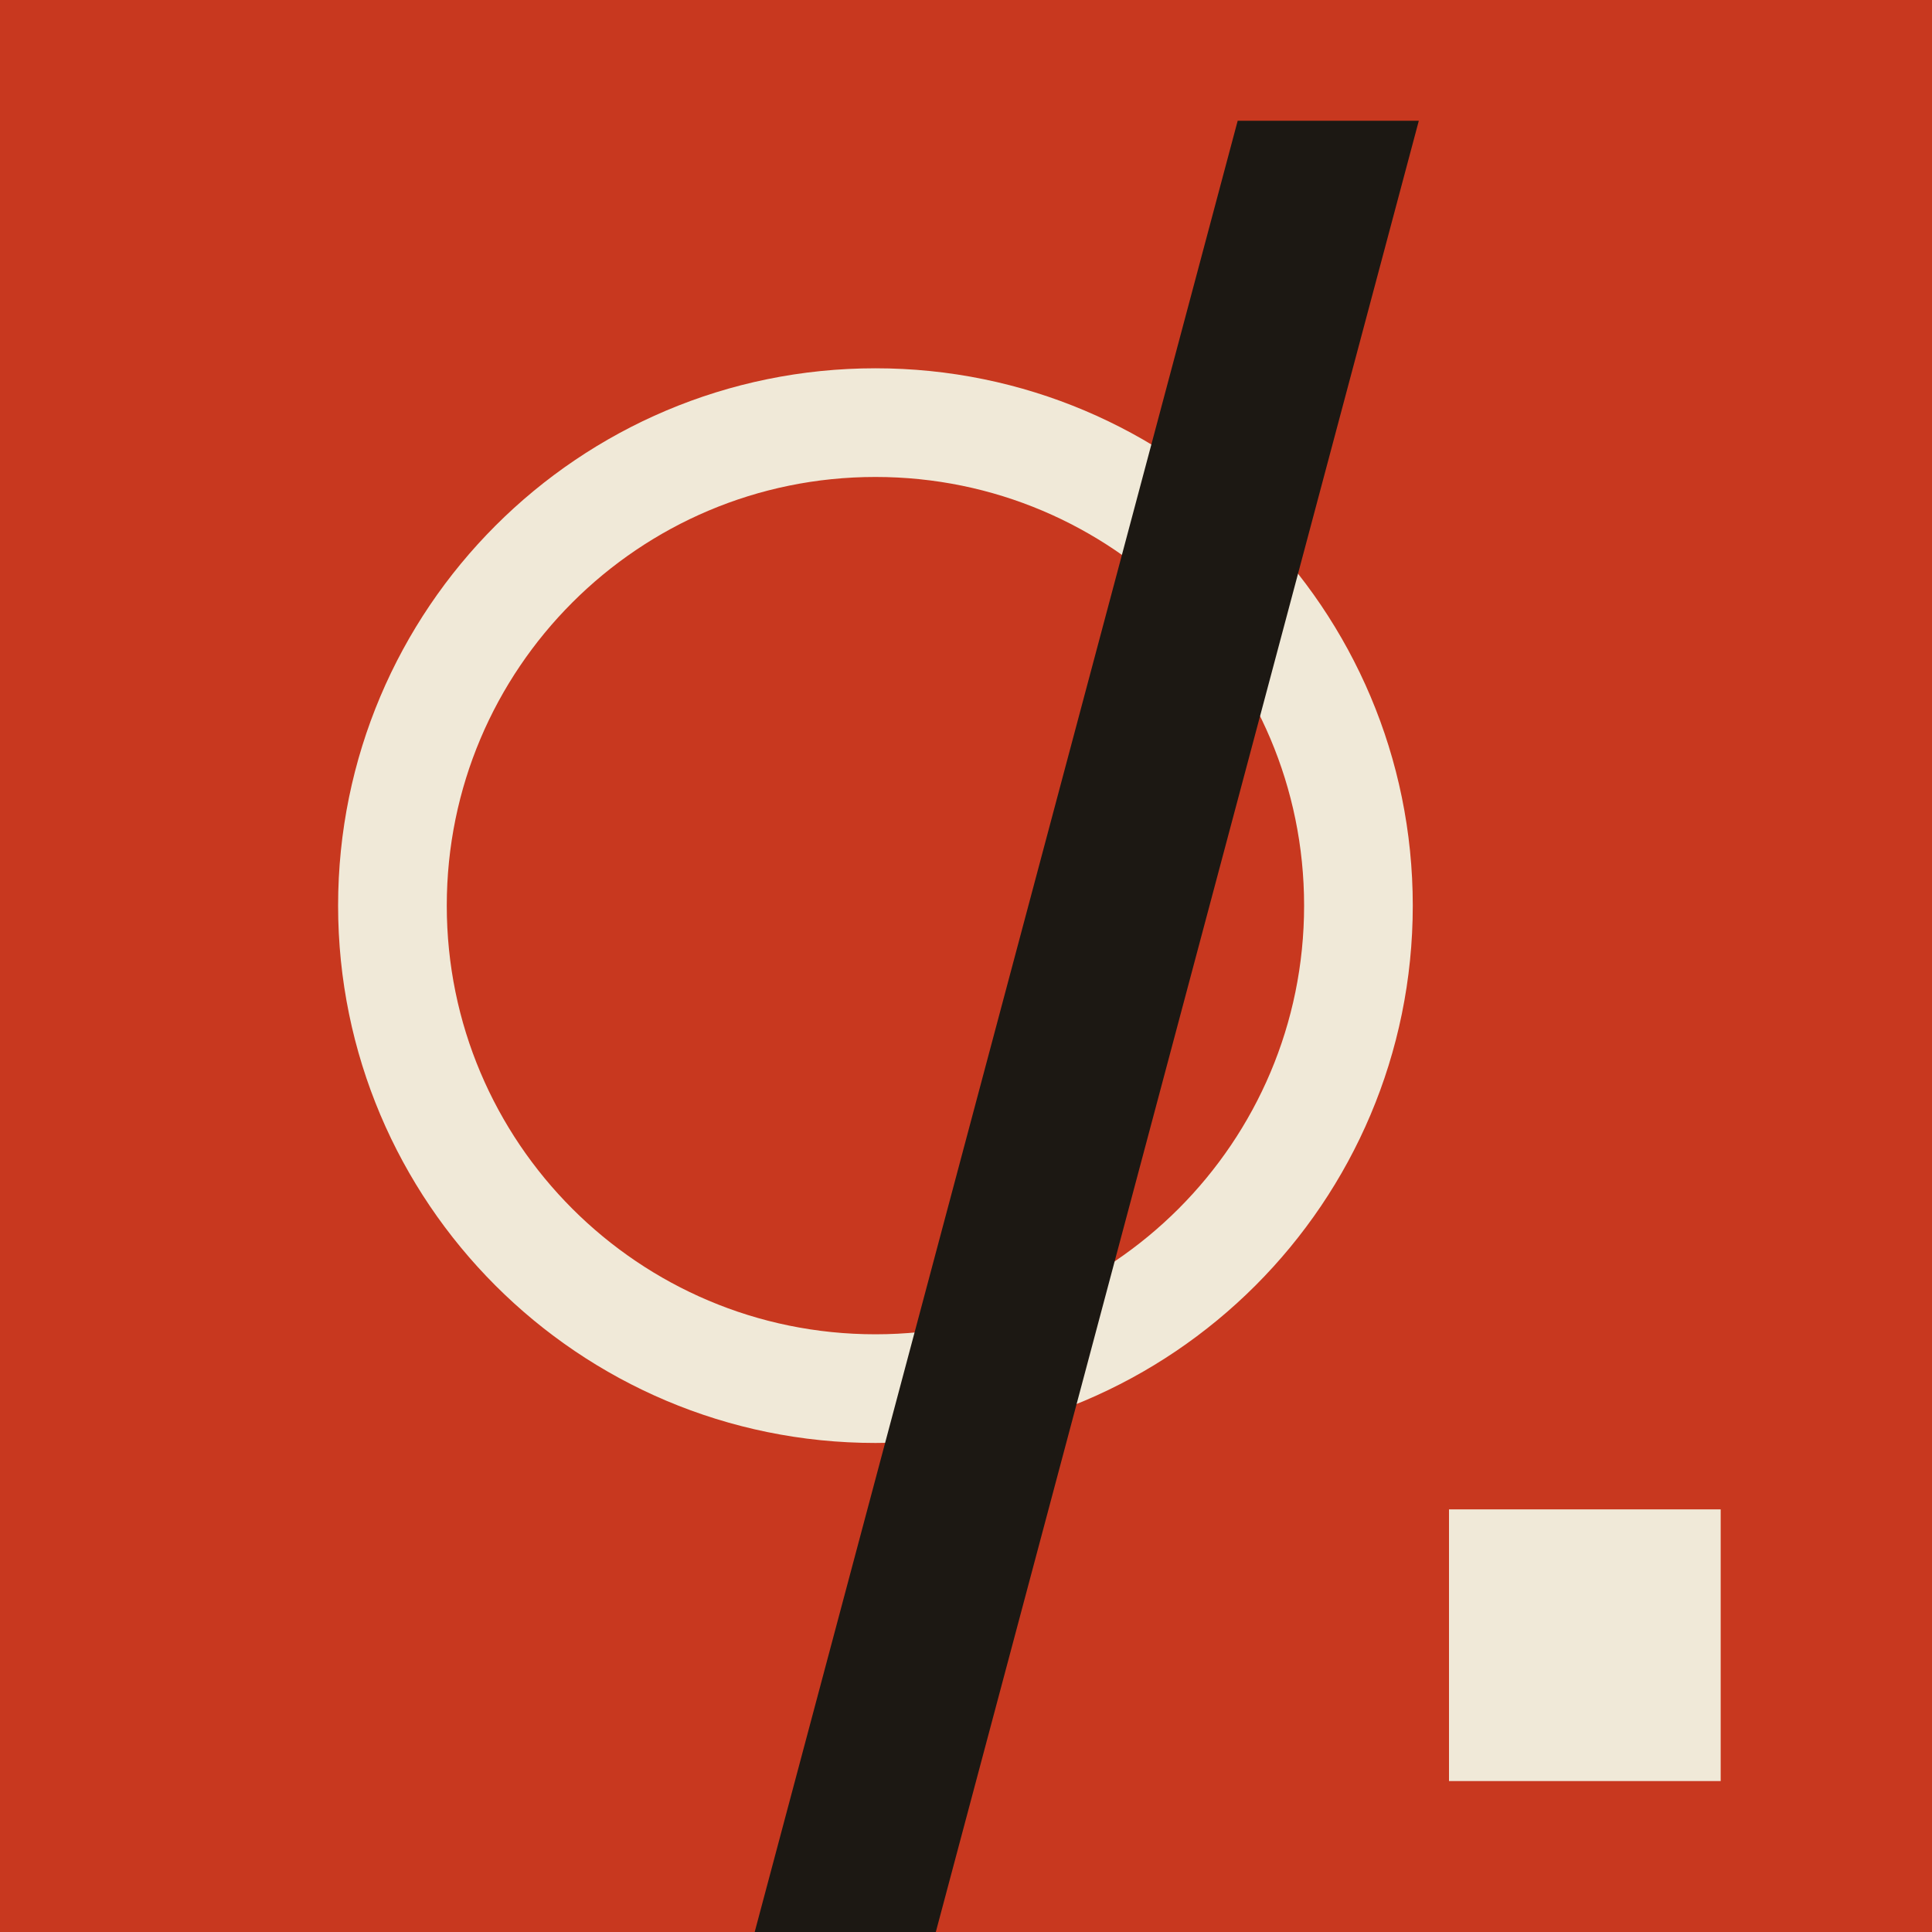
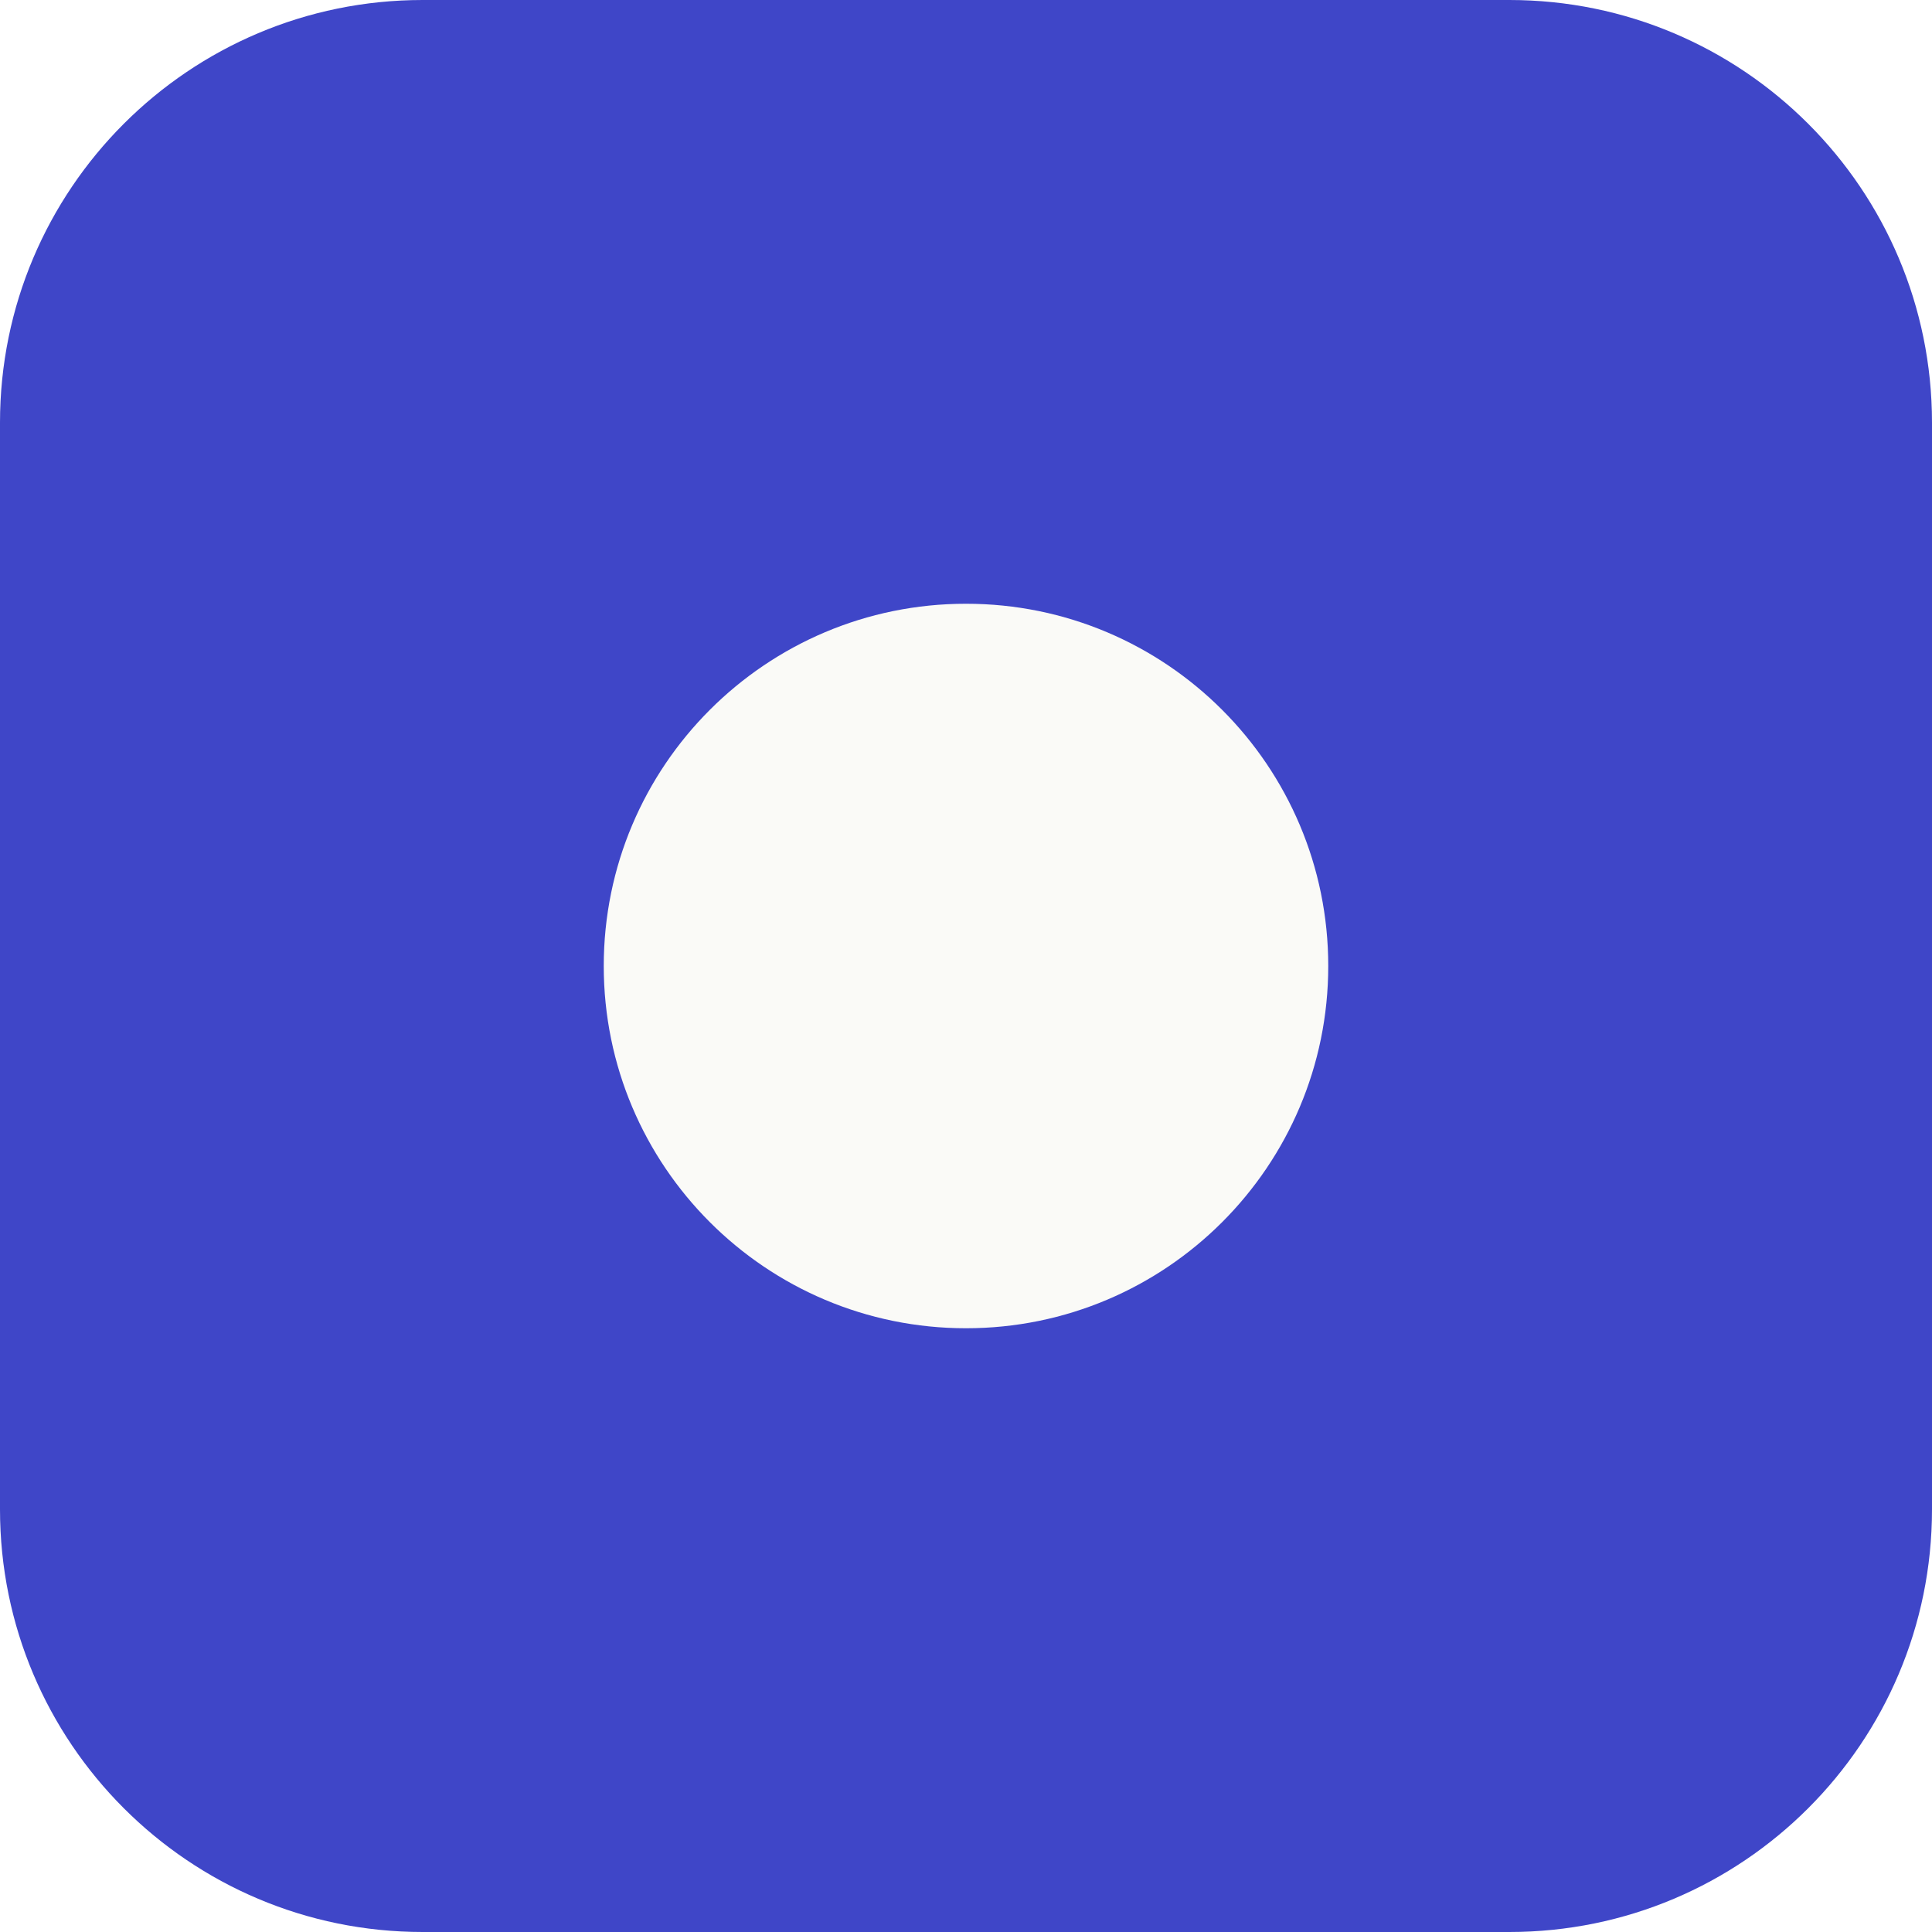
<svg xmlns="http://www.w3.org/2000/svg" viewBox="0 0 32 32">
-   <rect width="32" height="32" fill="#c8381f" />
-   <circle cx="14.5" cy="15" r="8" fill="none" stroke="#f0e9d8" stroke-width="1.8" />
-   <polygon points="20.5,2 23.5,2 15.5,32 12.5,32" fill="#1c1813" />
-   <rect x="24" y="25" width="4.5" height="4.5" fill="#f0e9d8" />
+   <style>
+     rect { fill: #3f46c8; }
+     circle { fill: #fafaf7; }
+     @media (prefers-color-scheme: dark) {
+       rect { fill: #cdd1ff; }
+       circle { fill: #101011; }
+     }
+   </style>
+   <rect width="32" height="32" rx="7" />
+   <circle cx="16" cy="16" r="6" />
</svg>
